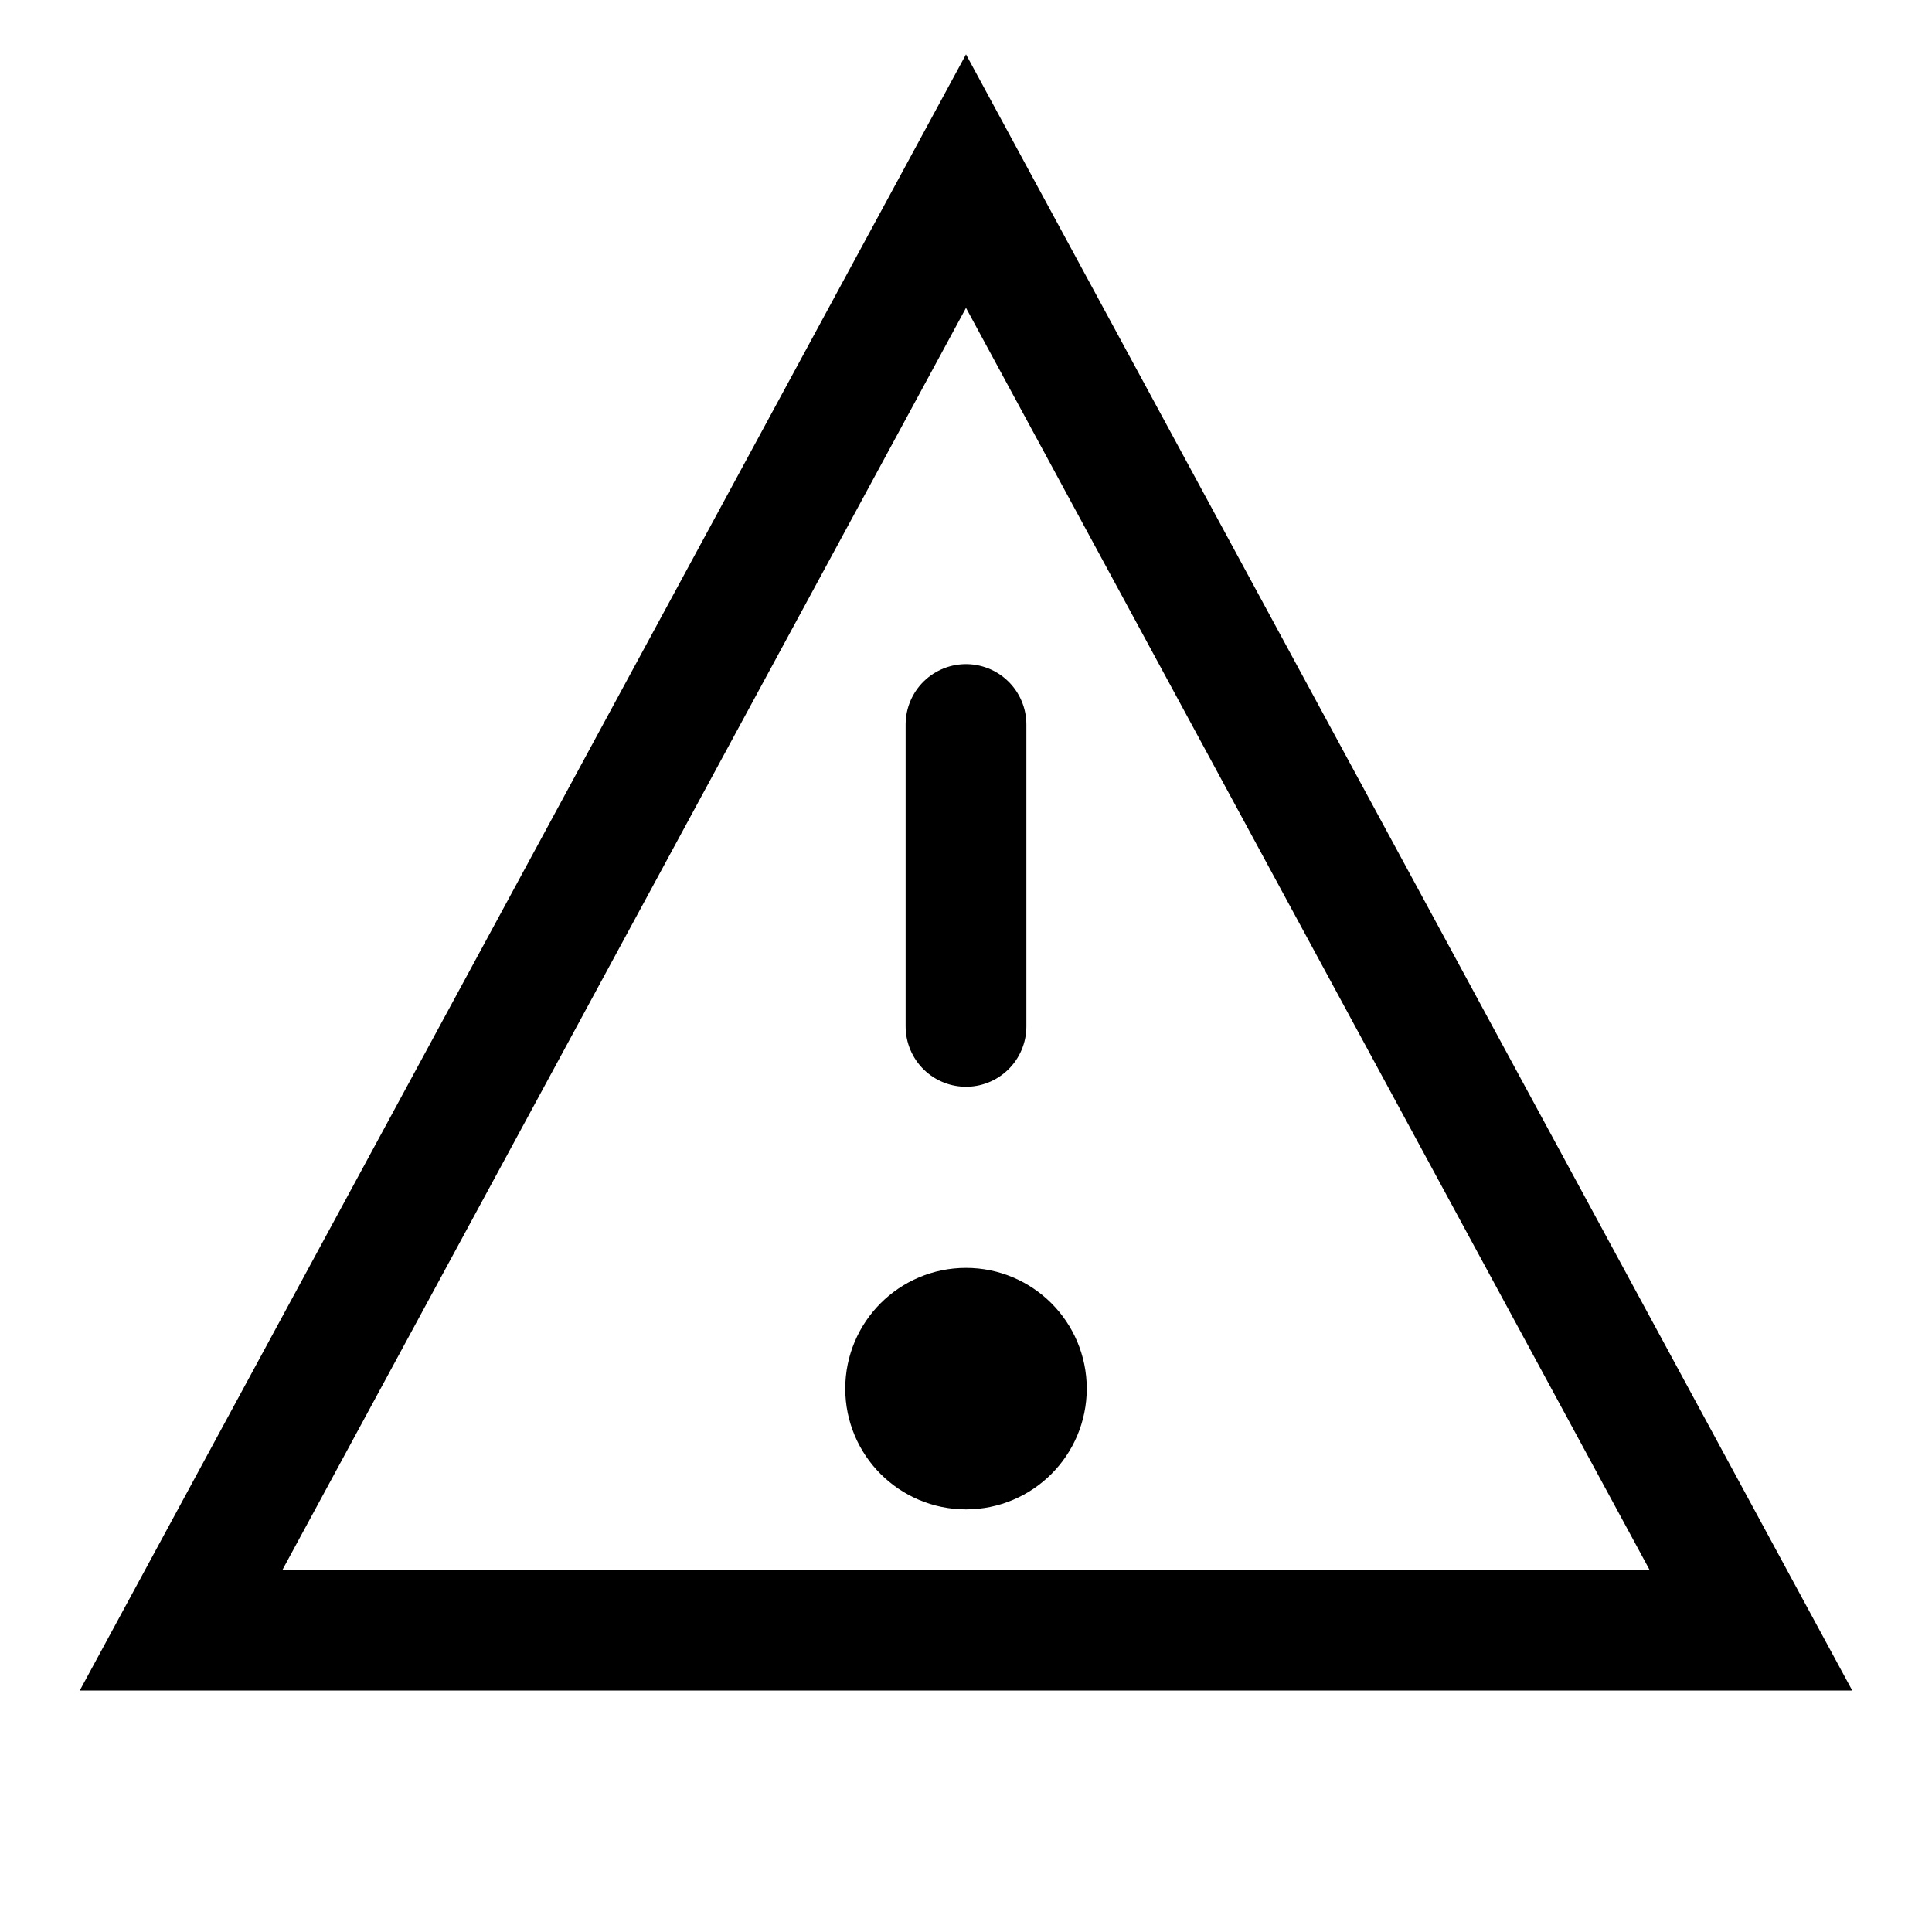
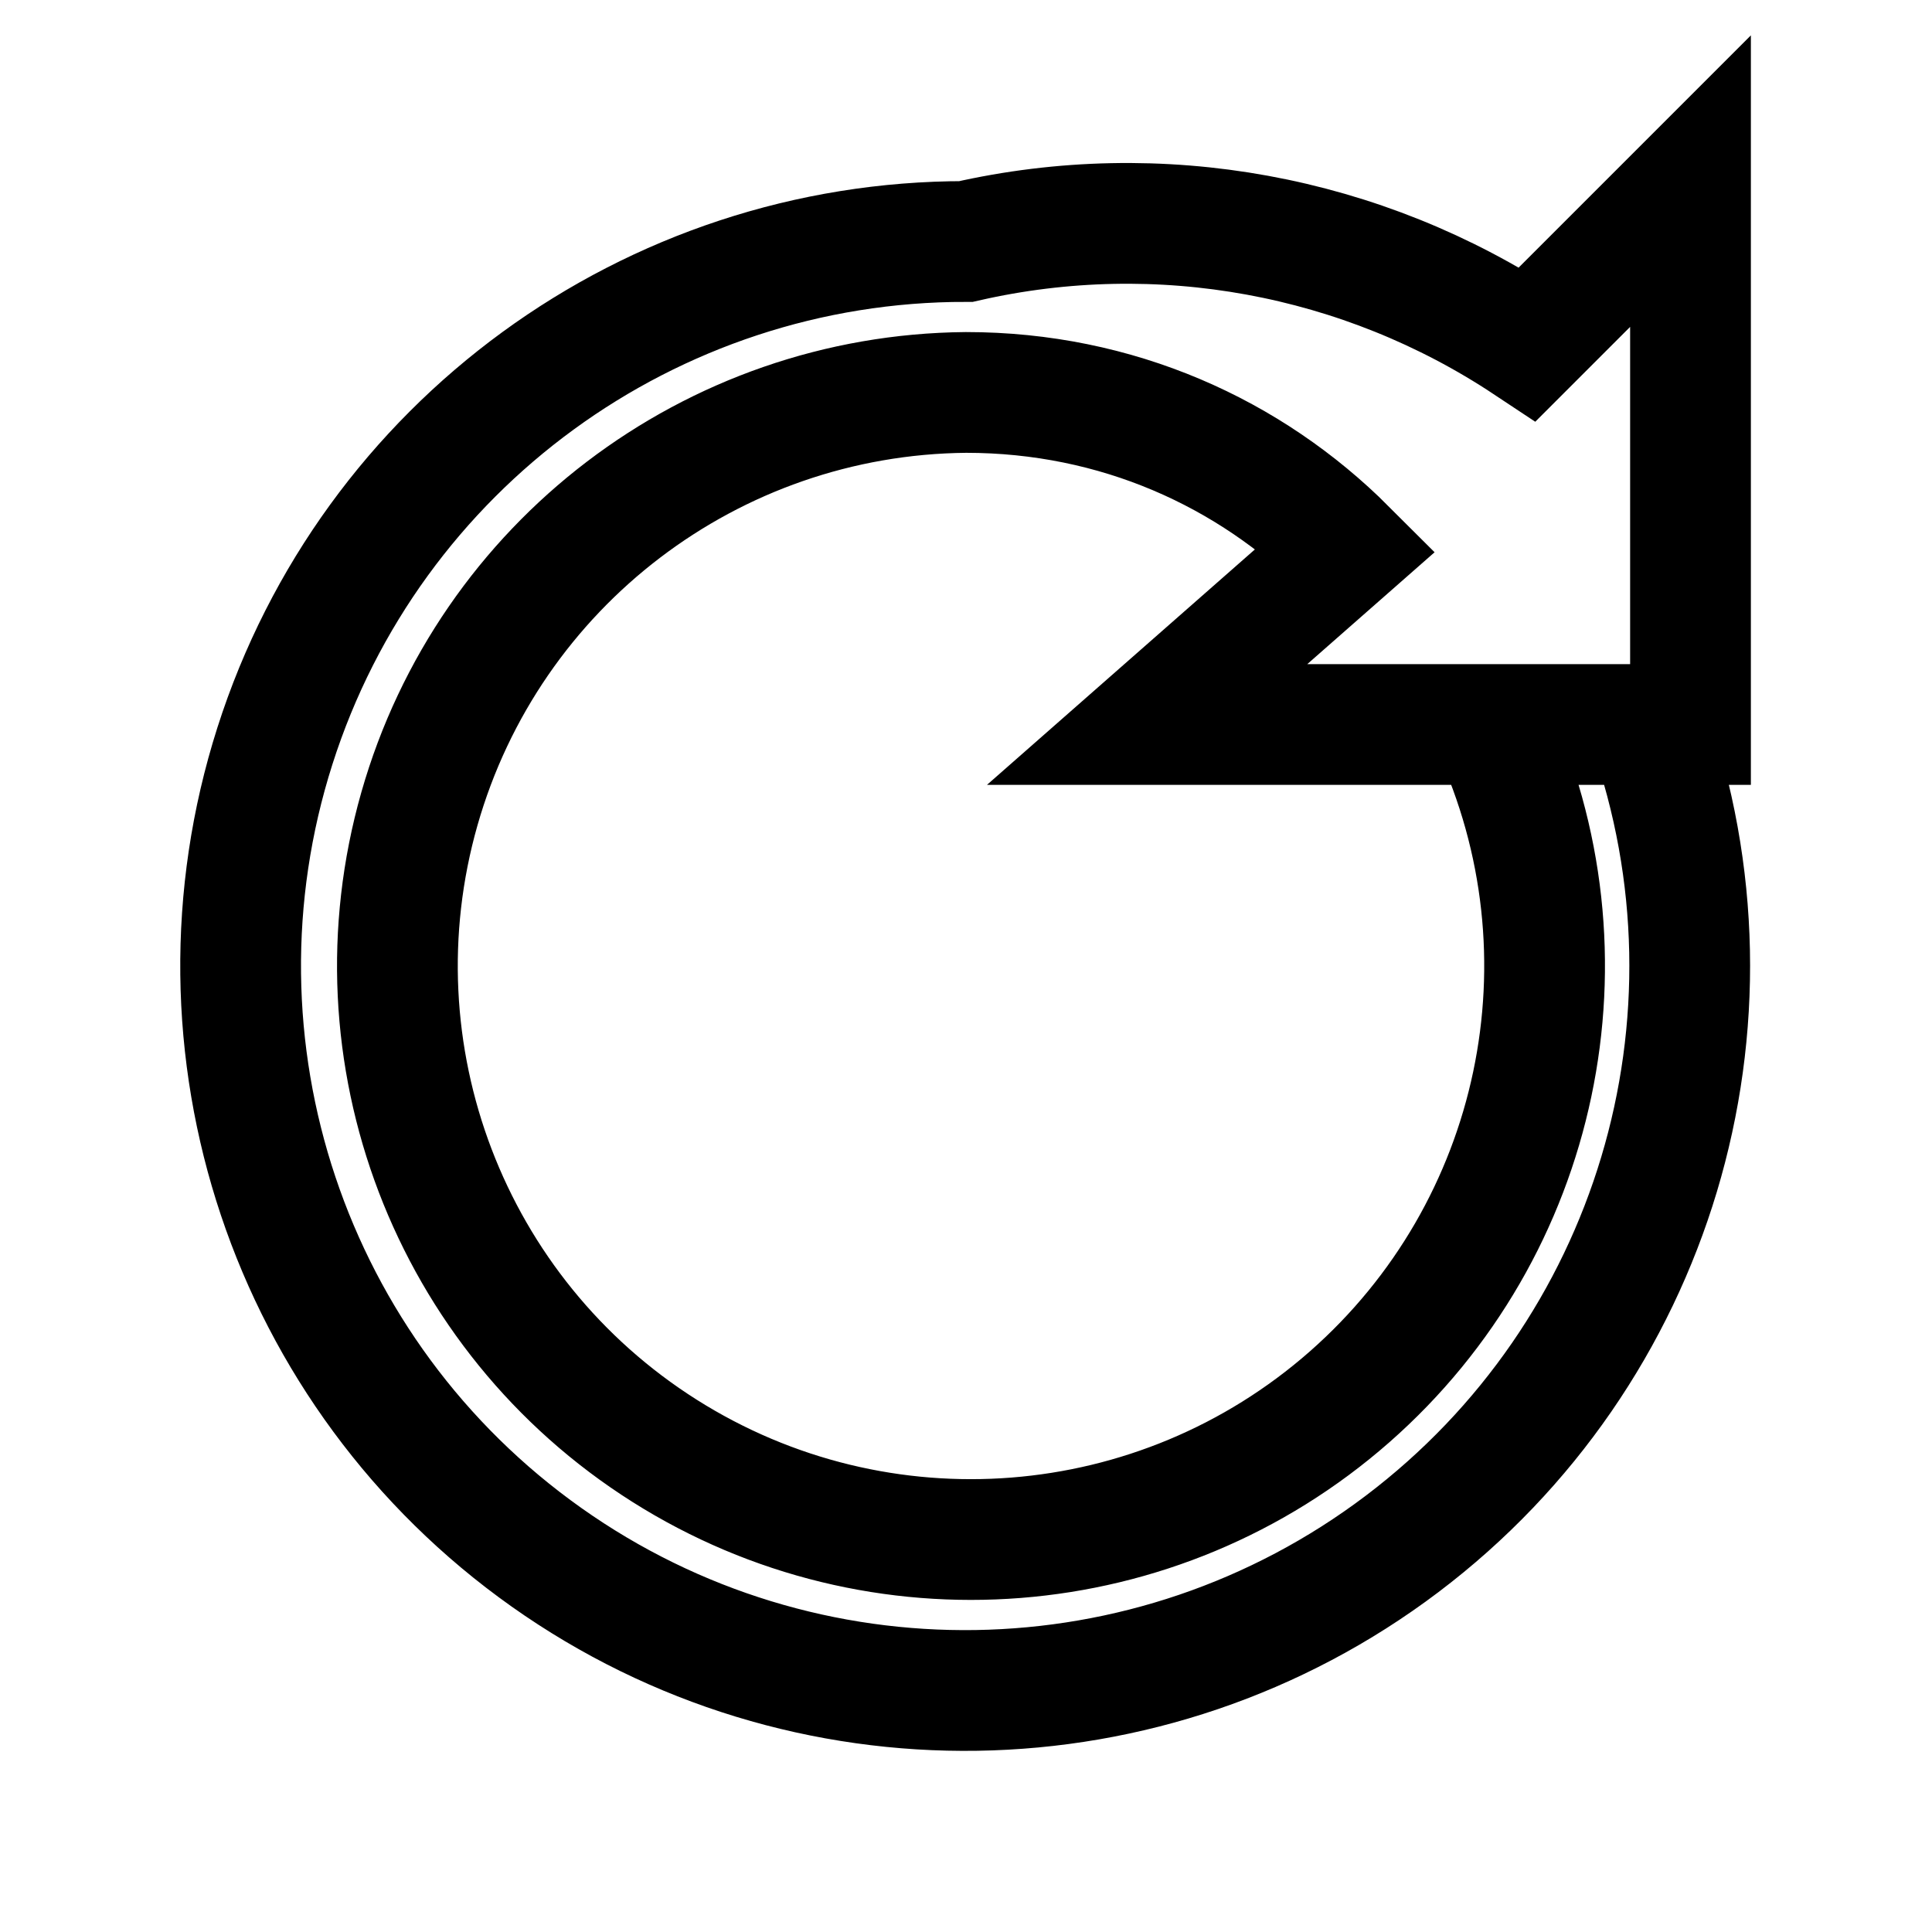
<svg xmlns="http://www.w3.org/2000/svg" viewBox="0 0 32 32" fill="none" stroke="currentColor" stroke-width="2" stroke-linecap="round">
-   <polygon points="16 3 29 27 3 27 16 3" />
-   <line x1="16" y1="12" x2="16" y2="17" />
-   <circle cx="16" cy="23" r="1" />
+   <path d="M16 4a12 12 0 1 0 11.3 8h-2.6A9.5 9.5 0 1 1 16 6.5                c2.5 0 4.7 1 6.3 2.6L19 12h9V3l-2.7 2.7A12 12 0 0 0 16 4Z" />
</svg>
